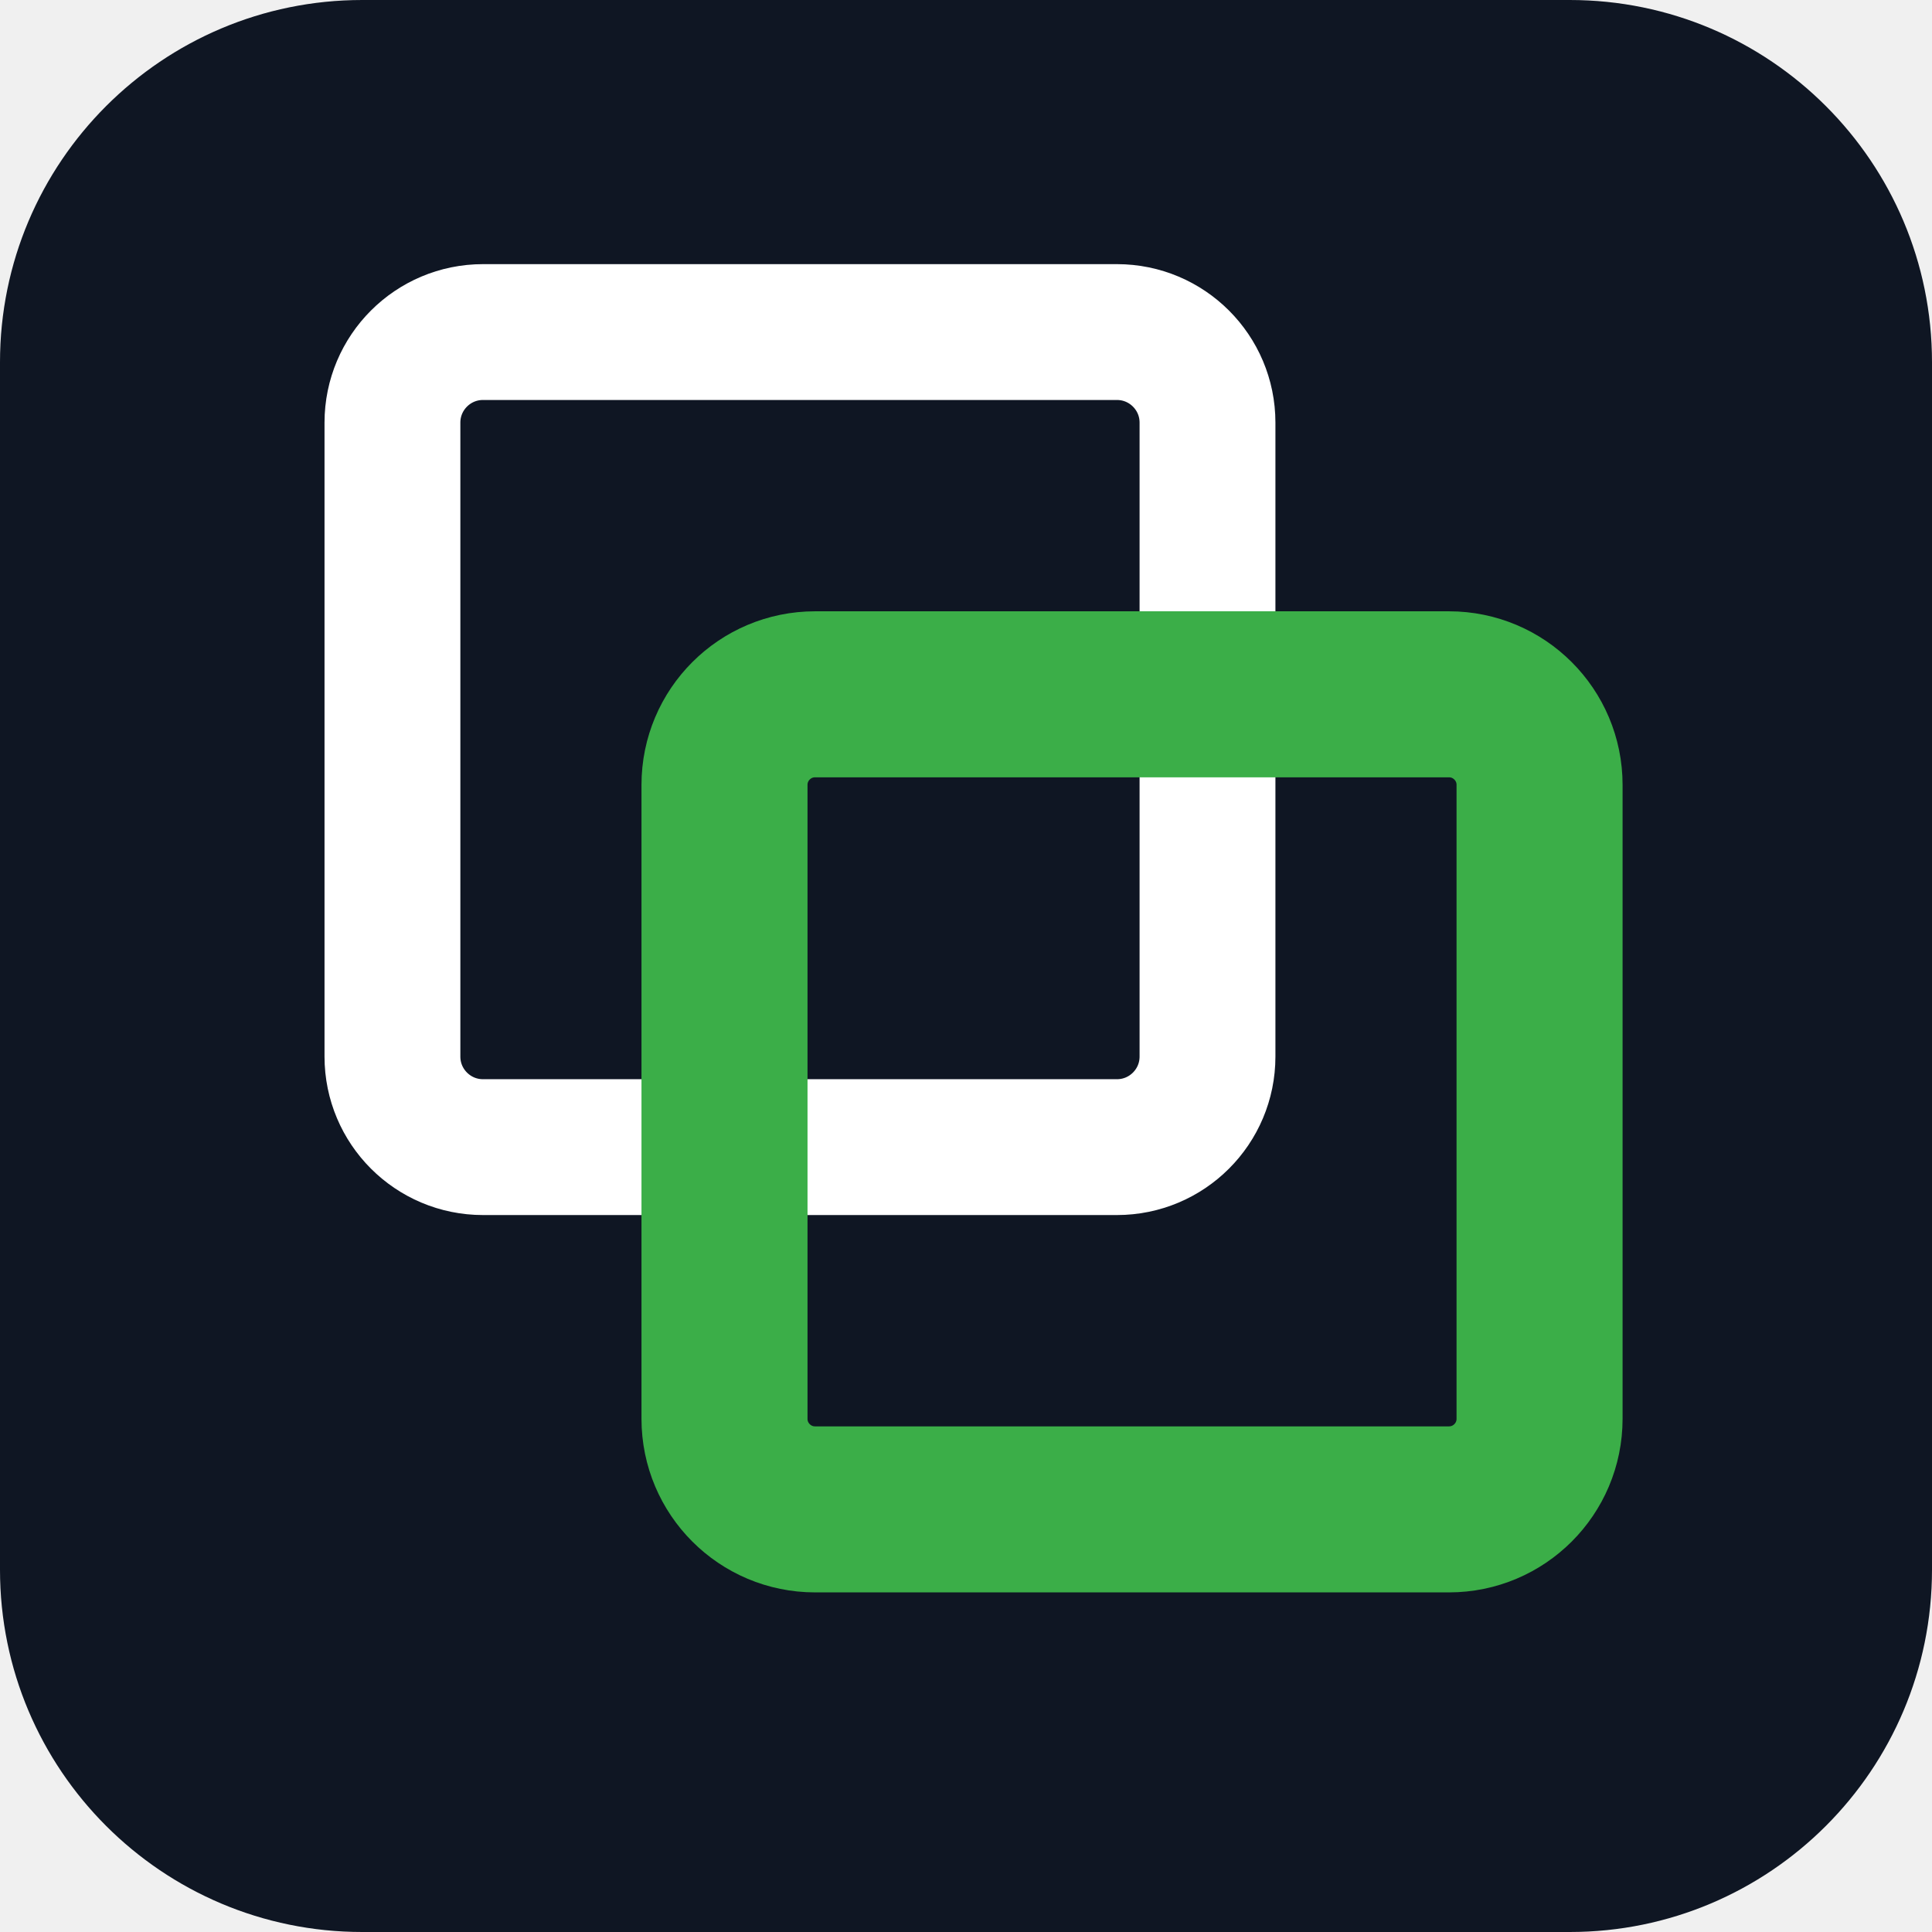
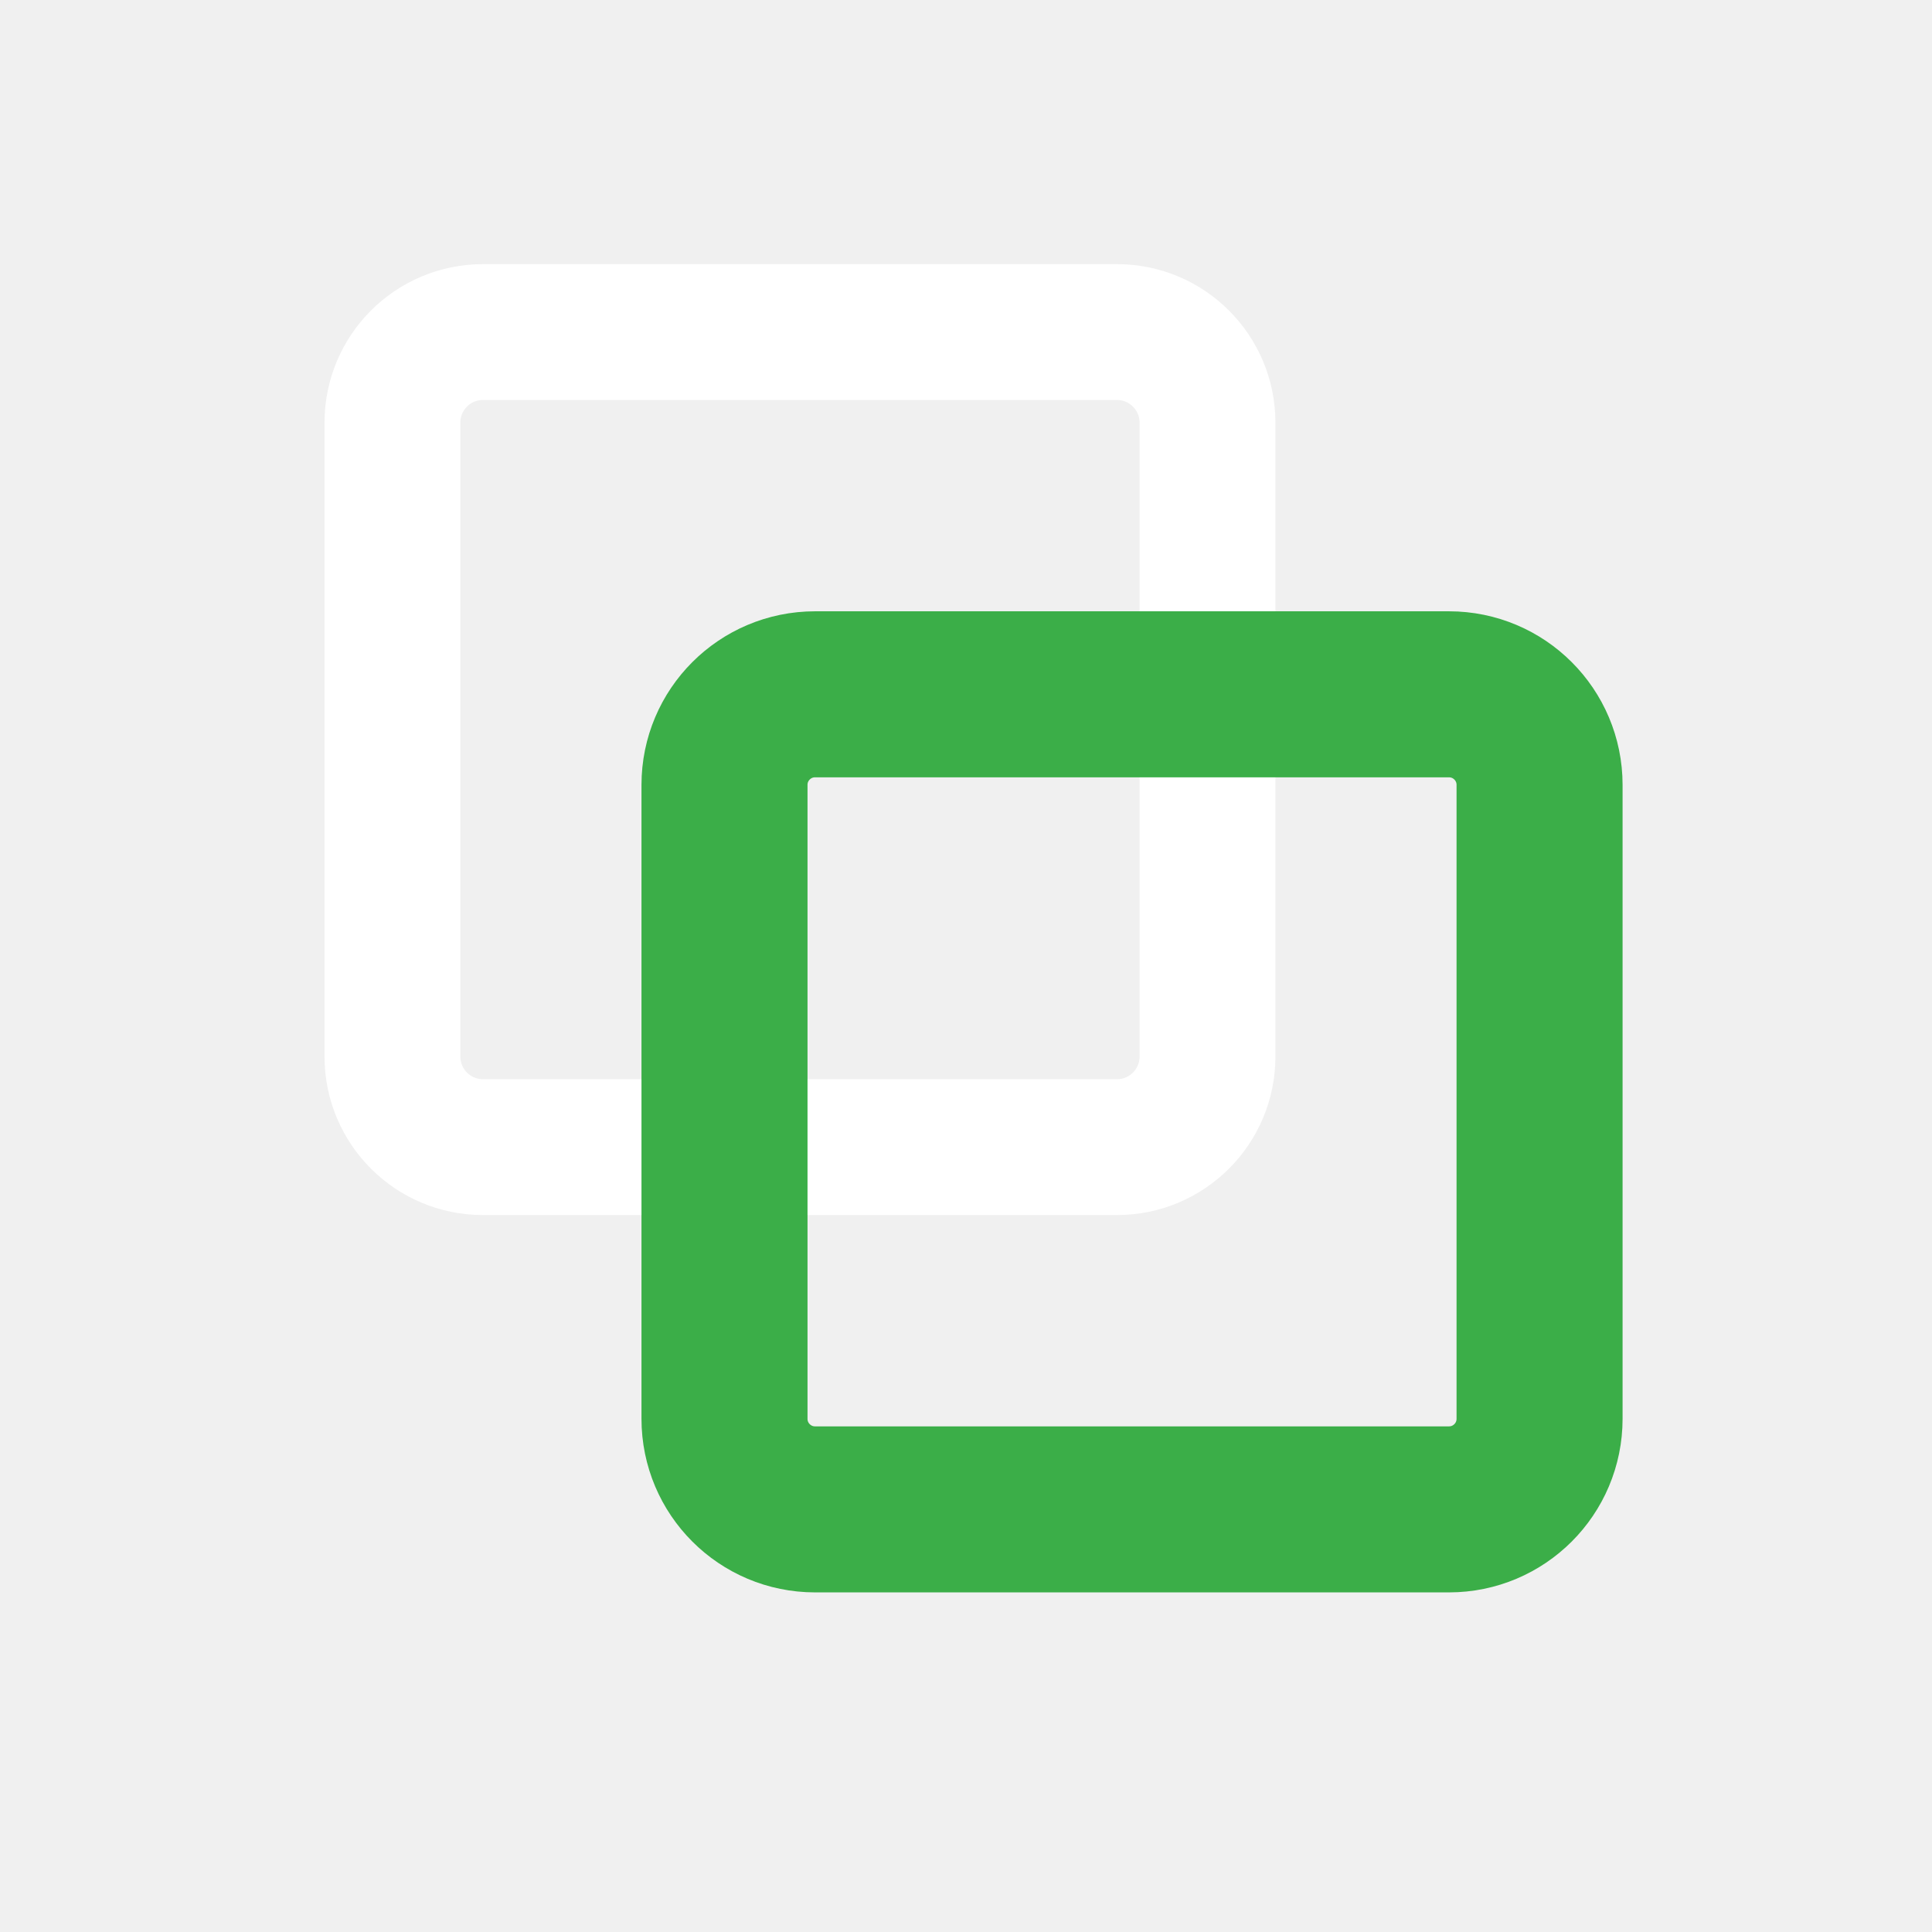
<svg xmlns="http://www.w3.org/2000/svg" viewBox="0 0 64 64" fill="none">
-   <rect width="64" height="64" rx="12" fill="#0F1623" />
  <rect x="13" y="11" width="27" height="27" rx="3" stroke="#FFFFFF" stroke-width="4.5" />
  <rect x="24" y="23" width="27" height="27" rx="3" stroke="#3BAE48" stroke-width="5.5" />
</svg>
